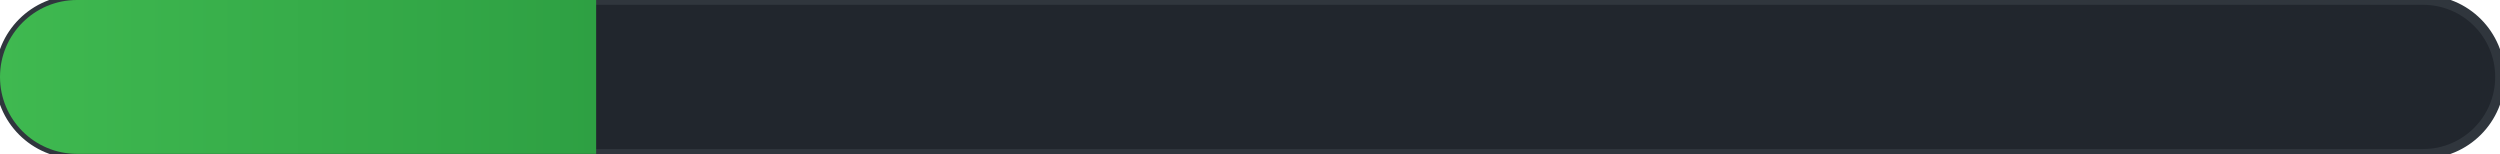
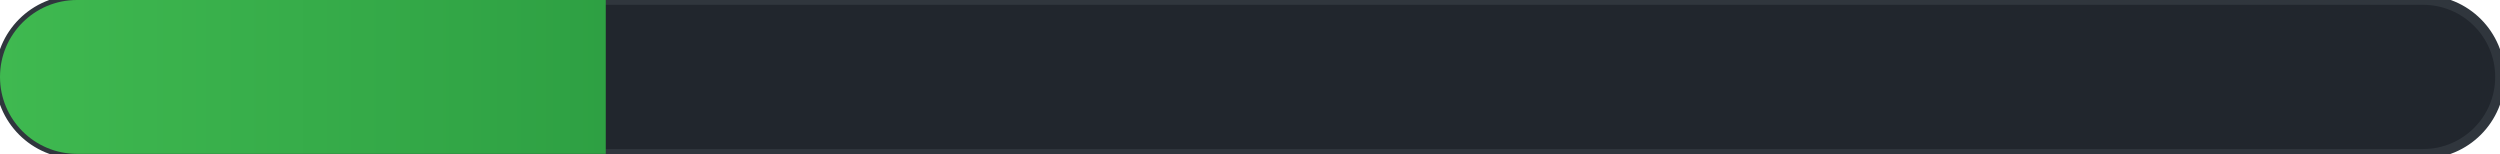
<svg xmlns="http://www.w3.org/2000/svg" width="260" height="16" viewBox="0 0 260 16">
  <defs>
    <linearGradient id="bar-grad" x1="0" y1="0" x2="1" y2="0">
      <stop offset="0%" stop-color="#3fb950" />
      <stop offset="100%" stop-color="#2ea043" />
    </linearGradient>
    <clipPath id="bar-clip">
      <rect width="260" height="16" rx="8" />
    </clipPath>
  </defs>
  <rect width="260" height="16" rx="8" fill="#21262d" stroke="#30363d" stroke-width="1" />
-   <rect width="62" height="16" fill="url(#bar-grad)" clip-path="url(#bar-clip)" />
+   <rect width="63" height="16" fill="url(#bar-grad)" clip-path="url(#bar-clip)" />
</svg>
